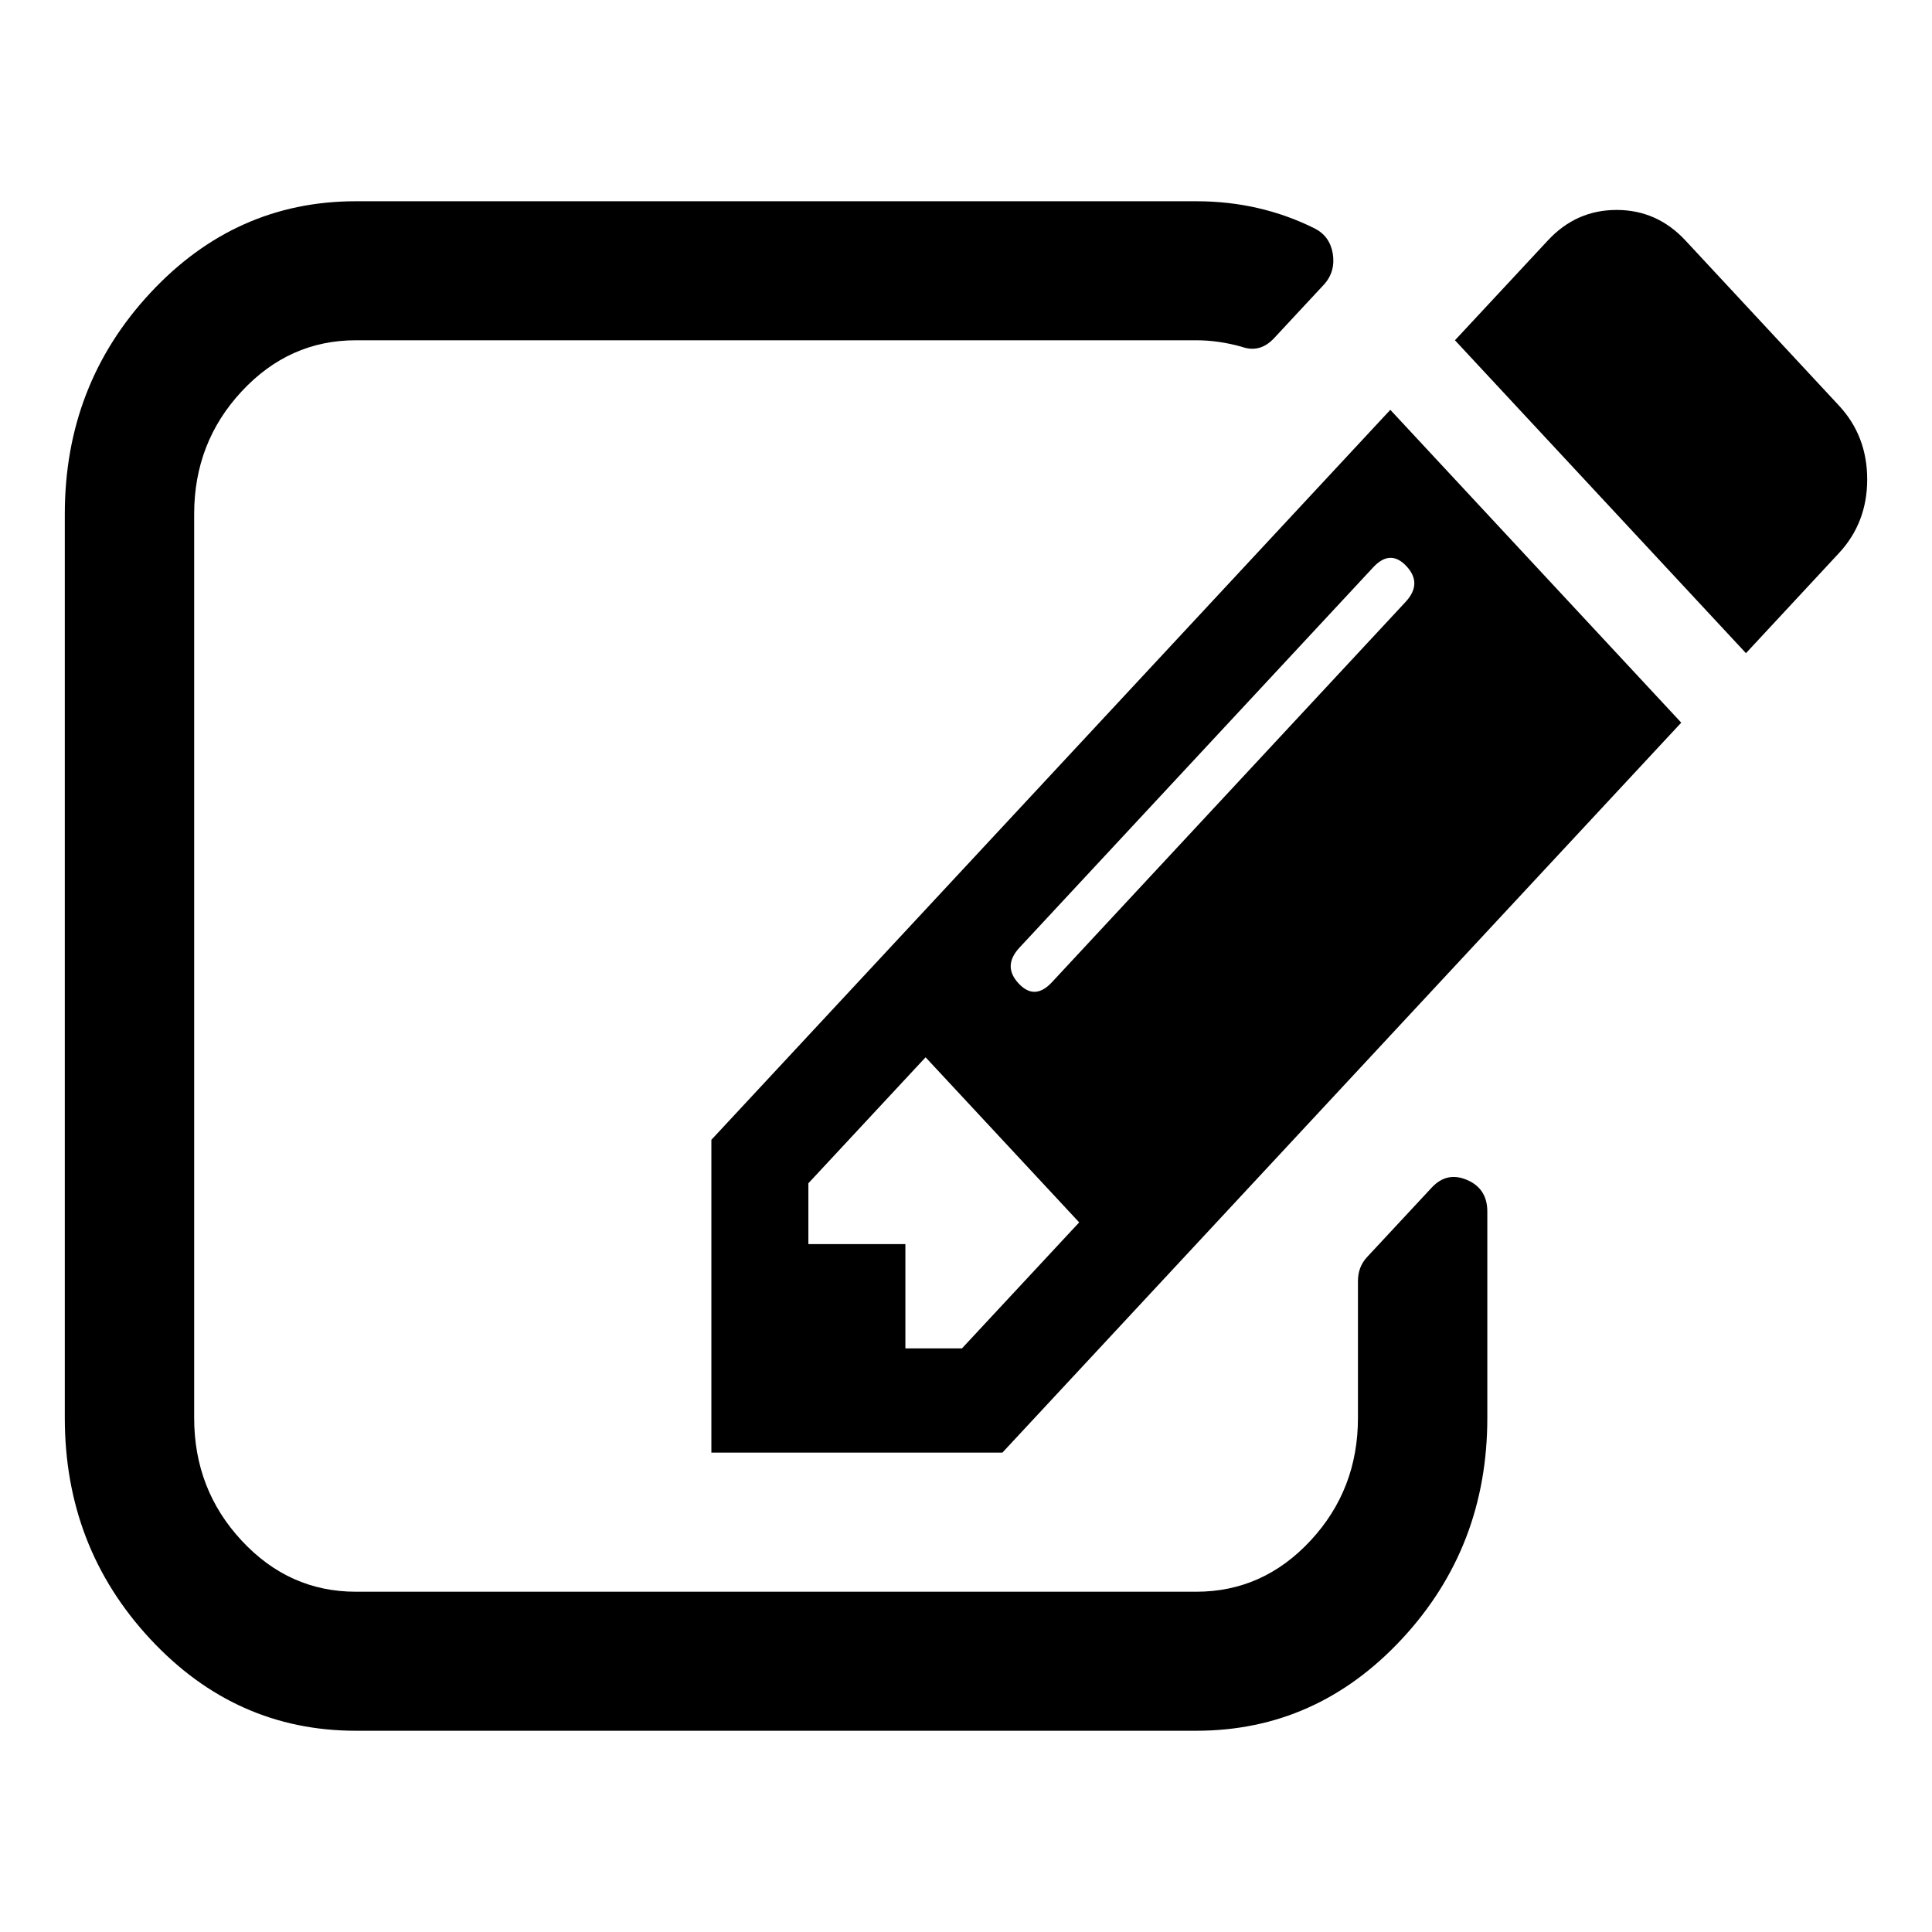
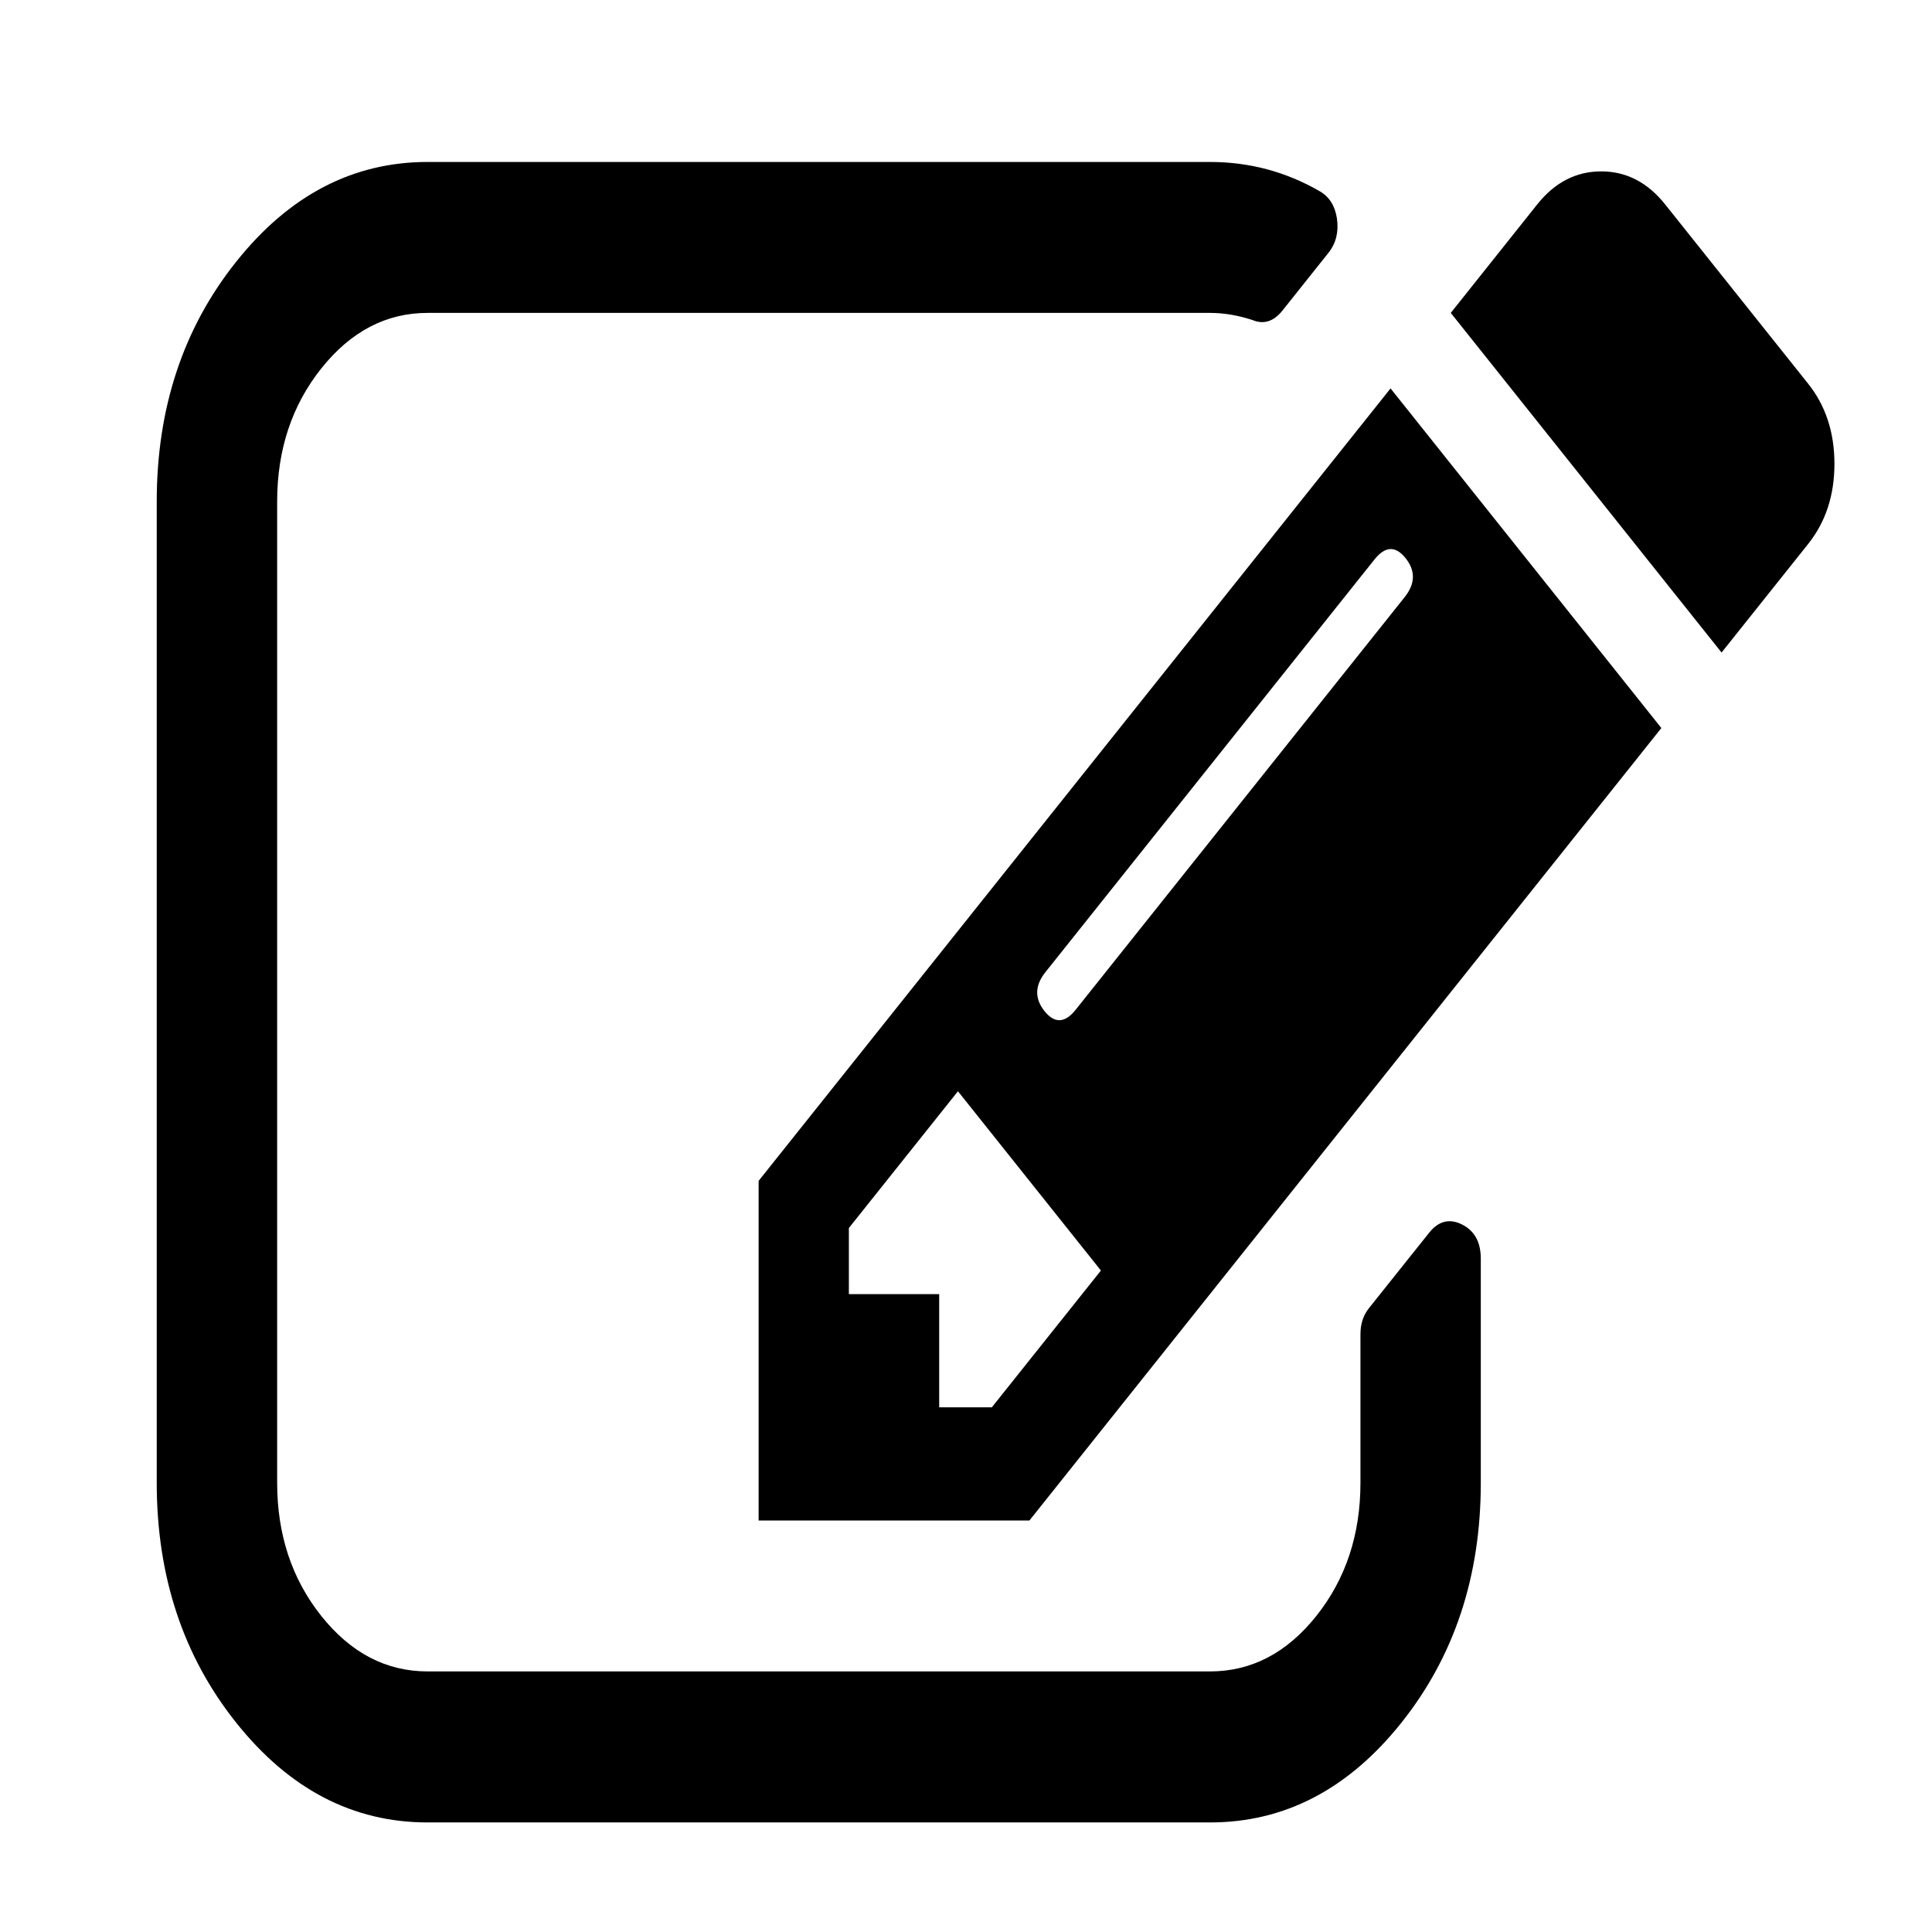
<svg xmlns="http://www.w3.org/2000/svg" version="1.1" x="0" y="0" width="24" height="24" viewBox="0, 0, 24, 24">
  <g id="icon-A" transform="translate(0, 0)">
-     <path d="M11.95,16.75 L13.406,15.185 L11.498,13.134 L10.042,14.699 L10.042,15.455 L11.247,15.455 L11.247,16.75 L11.95,16.75 z M17.472,7.034 Q17.271,6.818 17.058,7.048 L12.665,11.771 Q12.452,12 12.653,12.216 Q12.853,12.432 13.067,12.202 L17.459,7.479 Q17.673,7.25 17.472,7.034 z M18.476,15.05 L18.476,17.614 Q18.476,19.219 17.415,20.36 Q16.355,21.5 14.861,21.5 L4.42,21.5 Q2.926,21.5 1.866,20.36 Q0.805,19.219 0.805,17.614 L0.805,6.386 Q0.805,4.781 1.866,3.64 Q2.926,2.5 4.42,2.5 L14.861,2.5 Q15.652,2.5 16.33,2.837 Q16.518,2.932 16.556,3.148 Q16.593,3.377 16.443,3.539 L15.828,4.2 Q15.652,4.389 15.426,4.308 Q15.137,4.227 14.861,4.227 L4.42,4.227 Q3.592,4.227 3.002,4.862 Q2.412,5.496 2.412,6.386 L2.412,17.614 Q2.412,18.504 3.002,19.138 Q3.592,19.773 4.42,19.773 L14.861,19.773 Q15.69,19.773 16.28,19.138 Q16.869,18.504 16.869,17.614 L16.869,15.913 Q16.869,15.738 16.982,15.616 L17.785,14.753 Q17.974,14.55 18.225,14.658 Q18.476,14.766 18.476,15.05 z M17.271,5.091 L20.885,8.977 L12.452,18.045 L8.837,18.045 L8.837,14.159 z M22.843,6.872 L21.689,8.114 L18.074,4.227 L19.229,2.986 Q19.58,2.608 20.082,2.608 Q20.584,2.608 20.936,2.986 L22.843,5.037 Q23.195,5.415 23.195,5.955 Q23.195,6.494 22.843,6.872 z" fill="#000000" />
+     <path d="M12.321,17.482 L13.676,15.783 L11.9,13.556 L10.545,15.255 L10.545,16.076 L11.667,16.076 L11.667,17.482 L12.321,17.482 z M17.461,6.934 Q17.274,6.7 17.075,6.949 L12.987,12.076 Q12.788,12.325 12.975,12.56 Q13.162,12.794 13.361,12.545 L17.449,7.418 Q17.648,7.169 17.461,6.934 z M18.395,15.636 L18.395,18.42 Q18.395,20.163 17.408,21.401 Q16.421,22.639 15.031,22.639 L5.312,22.639 Q3.922,22.639 2.935,21.401 Q1.947,20.163 1.947,18.42 L1.947,6.231 Q1.947,4.488 2.935,3.25 Q3.922,2.012 5.312,2.012 L15.031,2.012 Q15.767,2.012 16.398,2.378 Q16.573,2.481 16.608,2.715 Q16.643,2.964 16.503,3.14 L15.931,3.858 Q15.767,4.063 15.557,3.975 Q15.288,3.887 15.031,3.887 L5.312,3.887 Q4.541,3.887 3.992,4.576 Q3.443,5.264 3.443,6.231 L3.443,18.42 Q3.443,19.386 3.992,20.075 Q4.541,20.763 5.312,20.763 L15.031,20.763 Q15.802,20.763 16.351,20.075 Q16.9,19.386 16.9,18.42 L16.9,16.574 Q16.9,16.383 17.005,16.251 L17.753,15.314 Q17.928,15.094 18.162,15.211 Q18.395,15.328 18.395,15.636 z M17.274,4.825 L20.638,9.044 L12.788,18.888 L9.424,18.888 L9.424,14.669 z M22.461,6.758 L21.386,8.106 L18.022,3.887 L19.096,2.539 Q19.423,2.129 19.891,2.129 Q20.358,2.129 20.685,2.539 L22.461,4.766 Q22.788,5.176 22.788,5.762 Q22.788,6.348 22.461,6.758 z" fill="#000000" />
  </g>
</svg>
